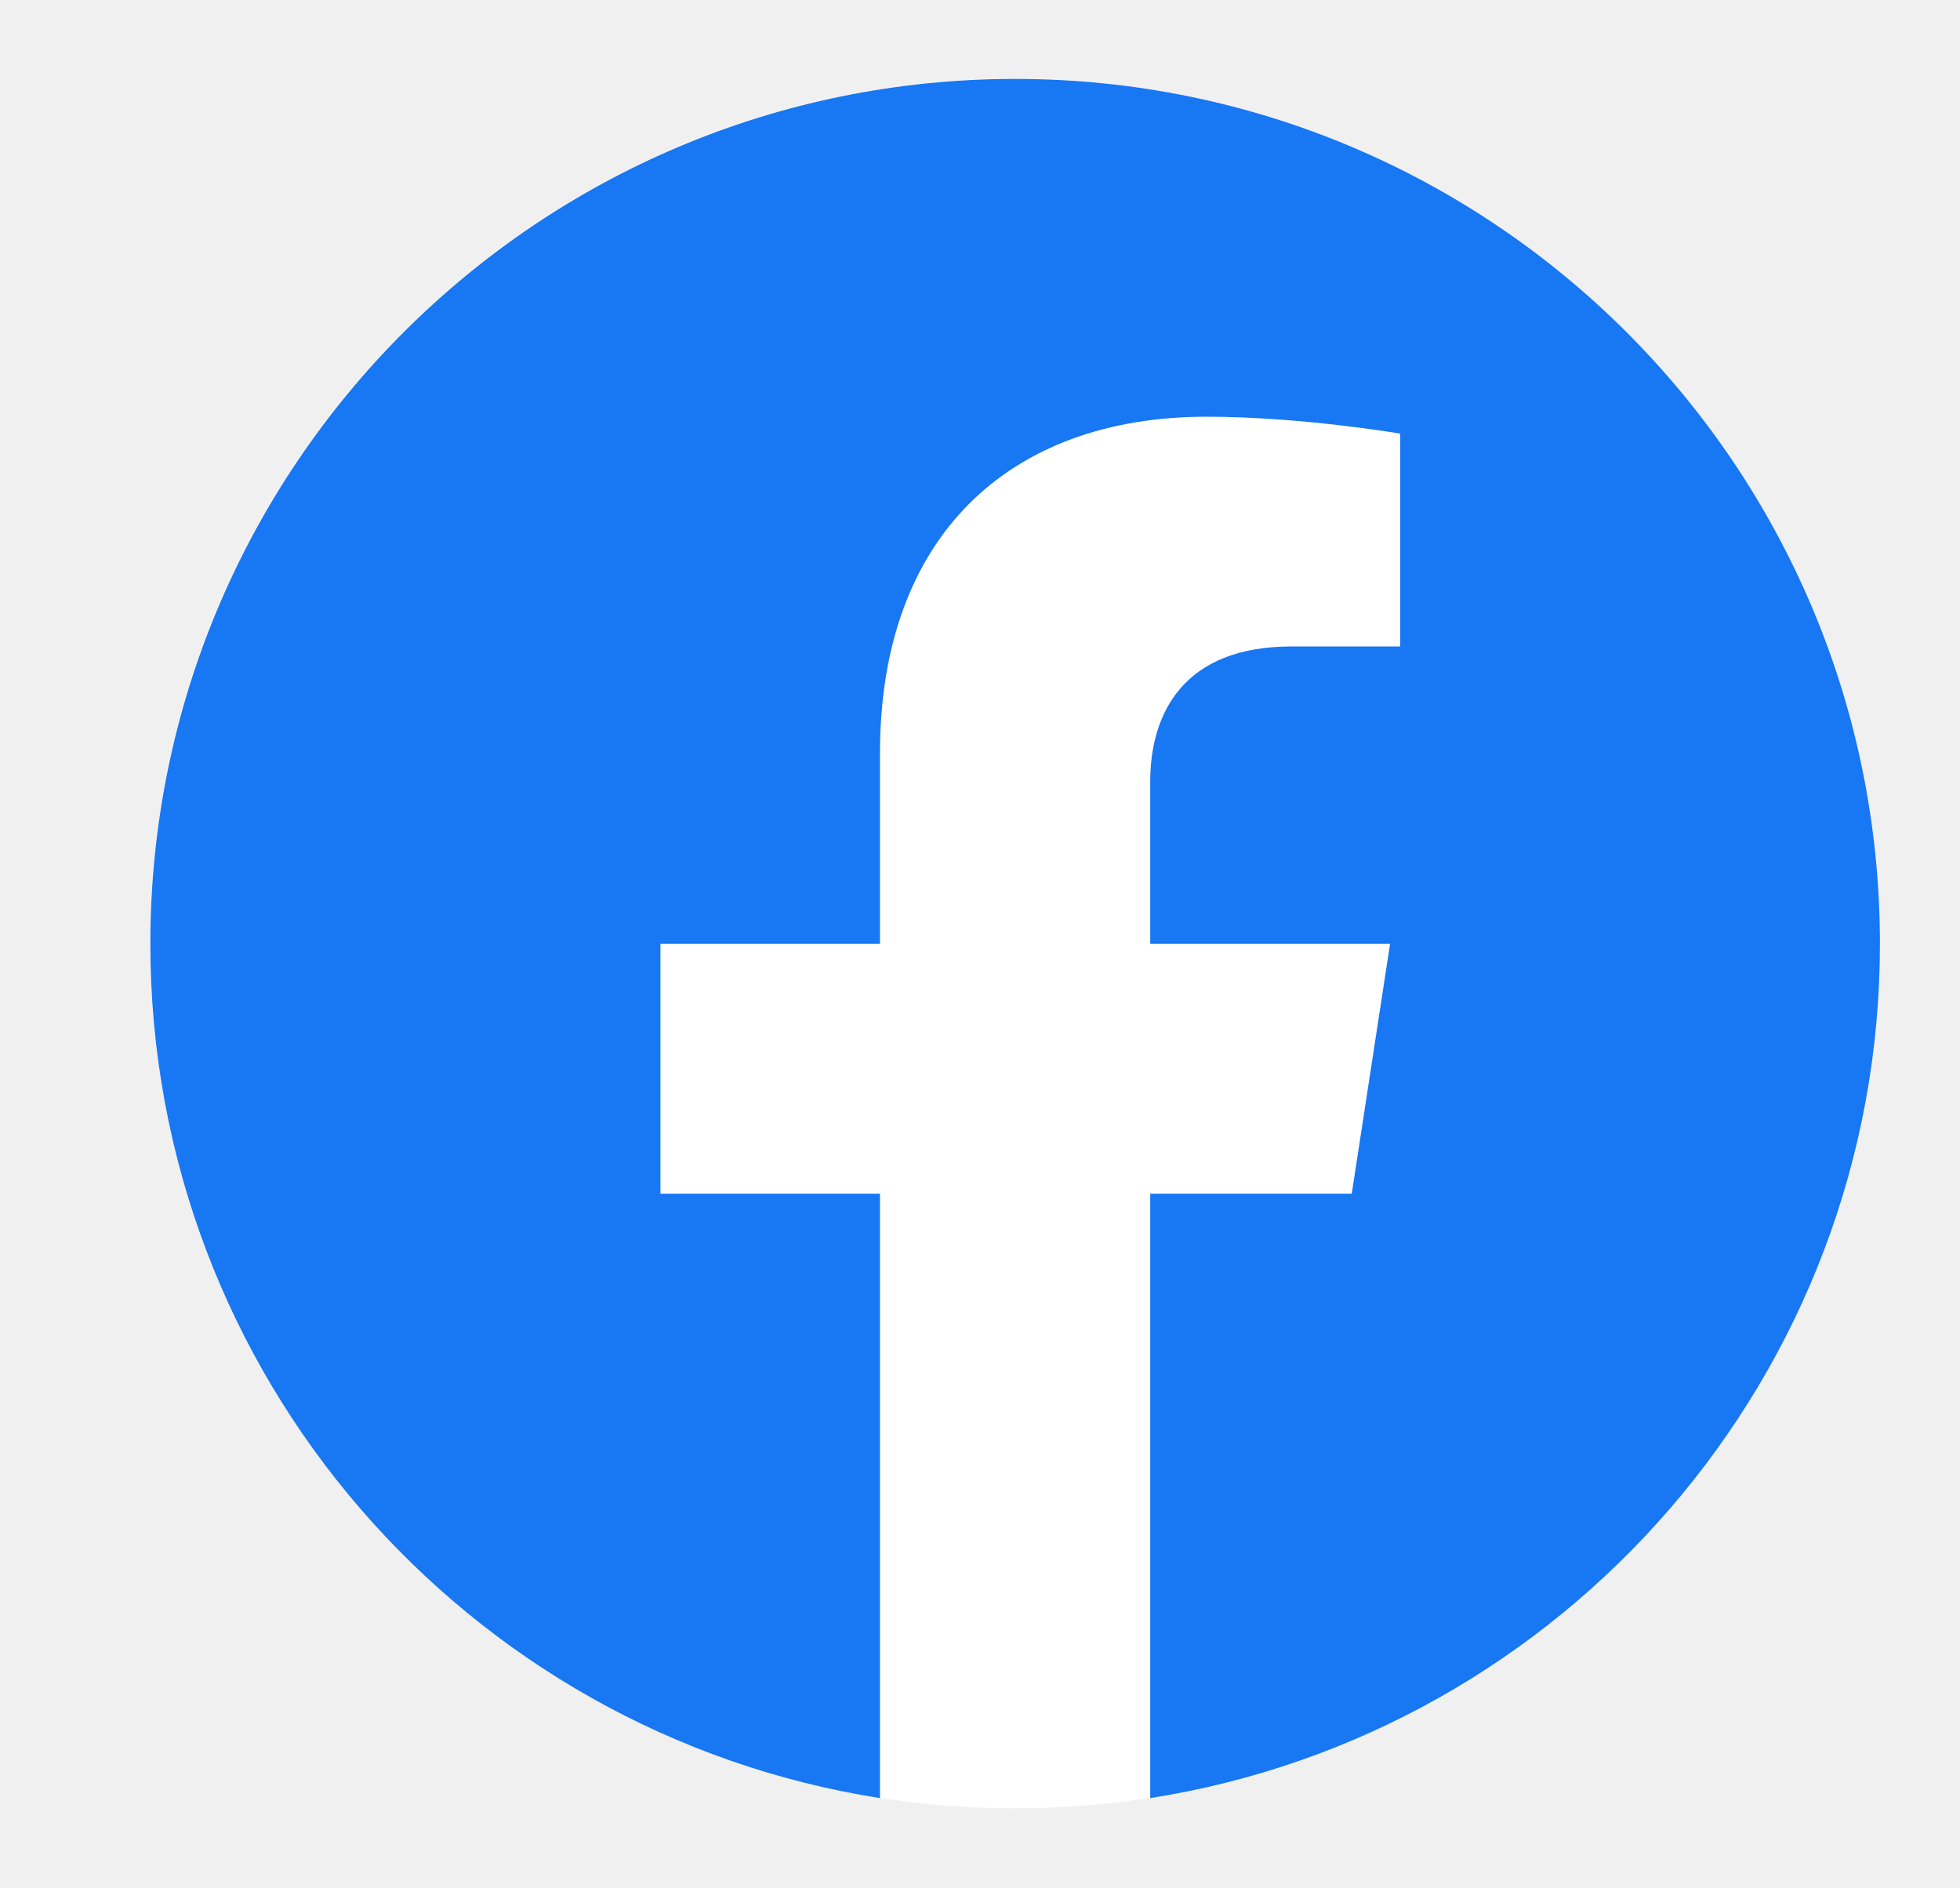
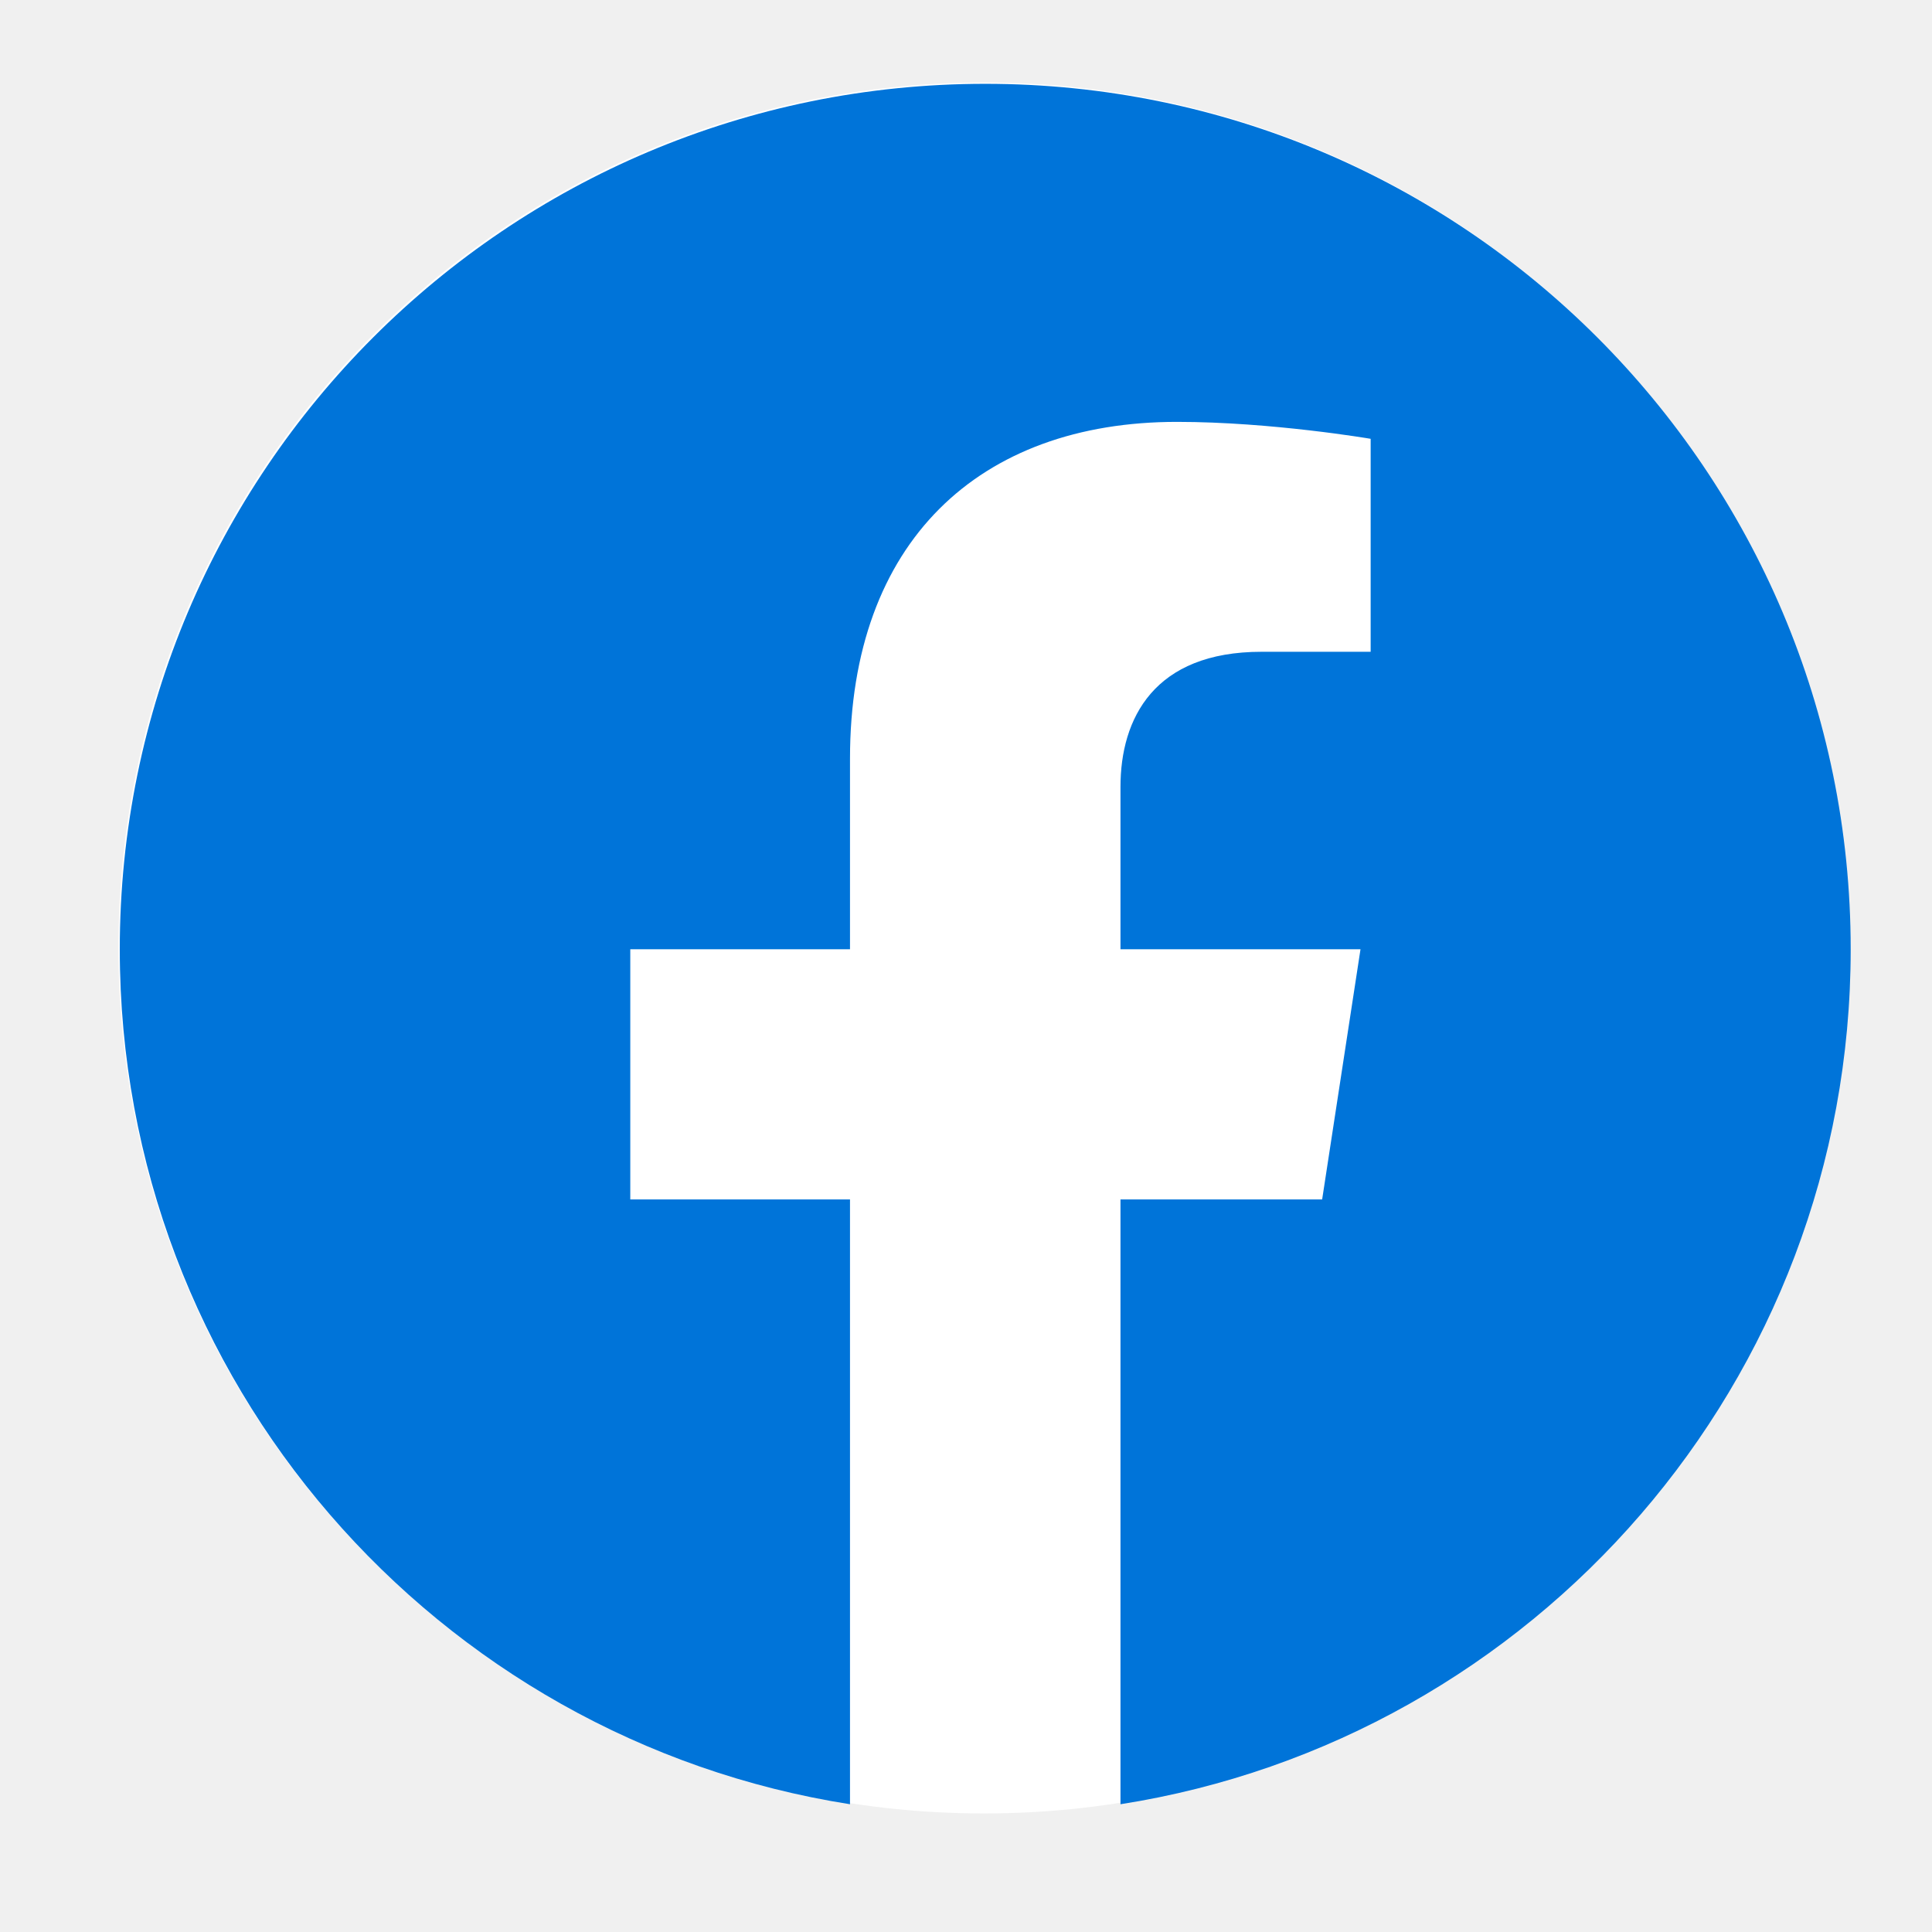
- <svg xmlns="http://www.w3.org/2000/svg" width="27" height="26" viewBox="0 0 27 26" fill="none">
-   <circle cx="13.98" cy="12.996" r="11.913" fill="white" />
-   <path fill-rule="evenodd" clip-rule="evenodd" d="M25.897 13C25.897 6.421 20.563 1.087 13.984 1.087C7.404 1.087 2.071 6.421 2.071 13C2.071 18.946 6.427 23.874 12.122 24.768V16.443H9.098V13H12.122V10.375C12.122 7.39 13.901 5.74 16.622 5.74C17.925 5.74 19.289 5.973 19.289 5.973V8.905H17.787C16.307 8.905 15.845 9.823 15.845 10.765V13H19.149L18.621 16.443H15.845V24.768C21.54 23.874 25.897 18.946 25.897 13Z" fill="#1877F2" />
+ <svg xmlns="http://www.w3.org/2000/svg" width="47" height="47" viewBox="0 0 47 47" fill="none">
+   <circle cx="23.936" cy="23.062" r="21.054" fill="white" />
+   <path fill-rule="evenodd" clip-rule="evenodd" d="M45.022 23.093C45.022 11.465 35.596 2.039 23.968 2.039C12.34 2.039 2.914 11.465 2.914 23.093C2.914 33.602 10.613 42.312 20.678 43.892V29.179H15.333V23.093H20.678V18.455C20.678 13.178 23.822 10.263 28.631 10.263C30.934 10.263 33.344 10.675 33.344 10.675V15.856H30.689C28.074 15.856 27.258 17.479 27.258 19.144V23.093H33.097L32.164 29.179H27.258V43.892C37.323 42.312 45.022 33.602 45.022 23.093Z" fill="#0074D9" />
</svg>
